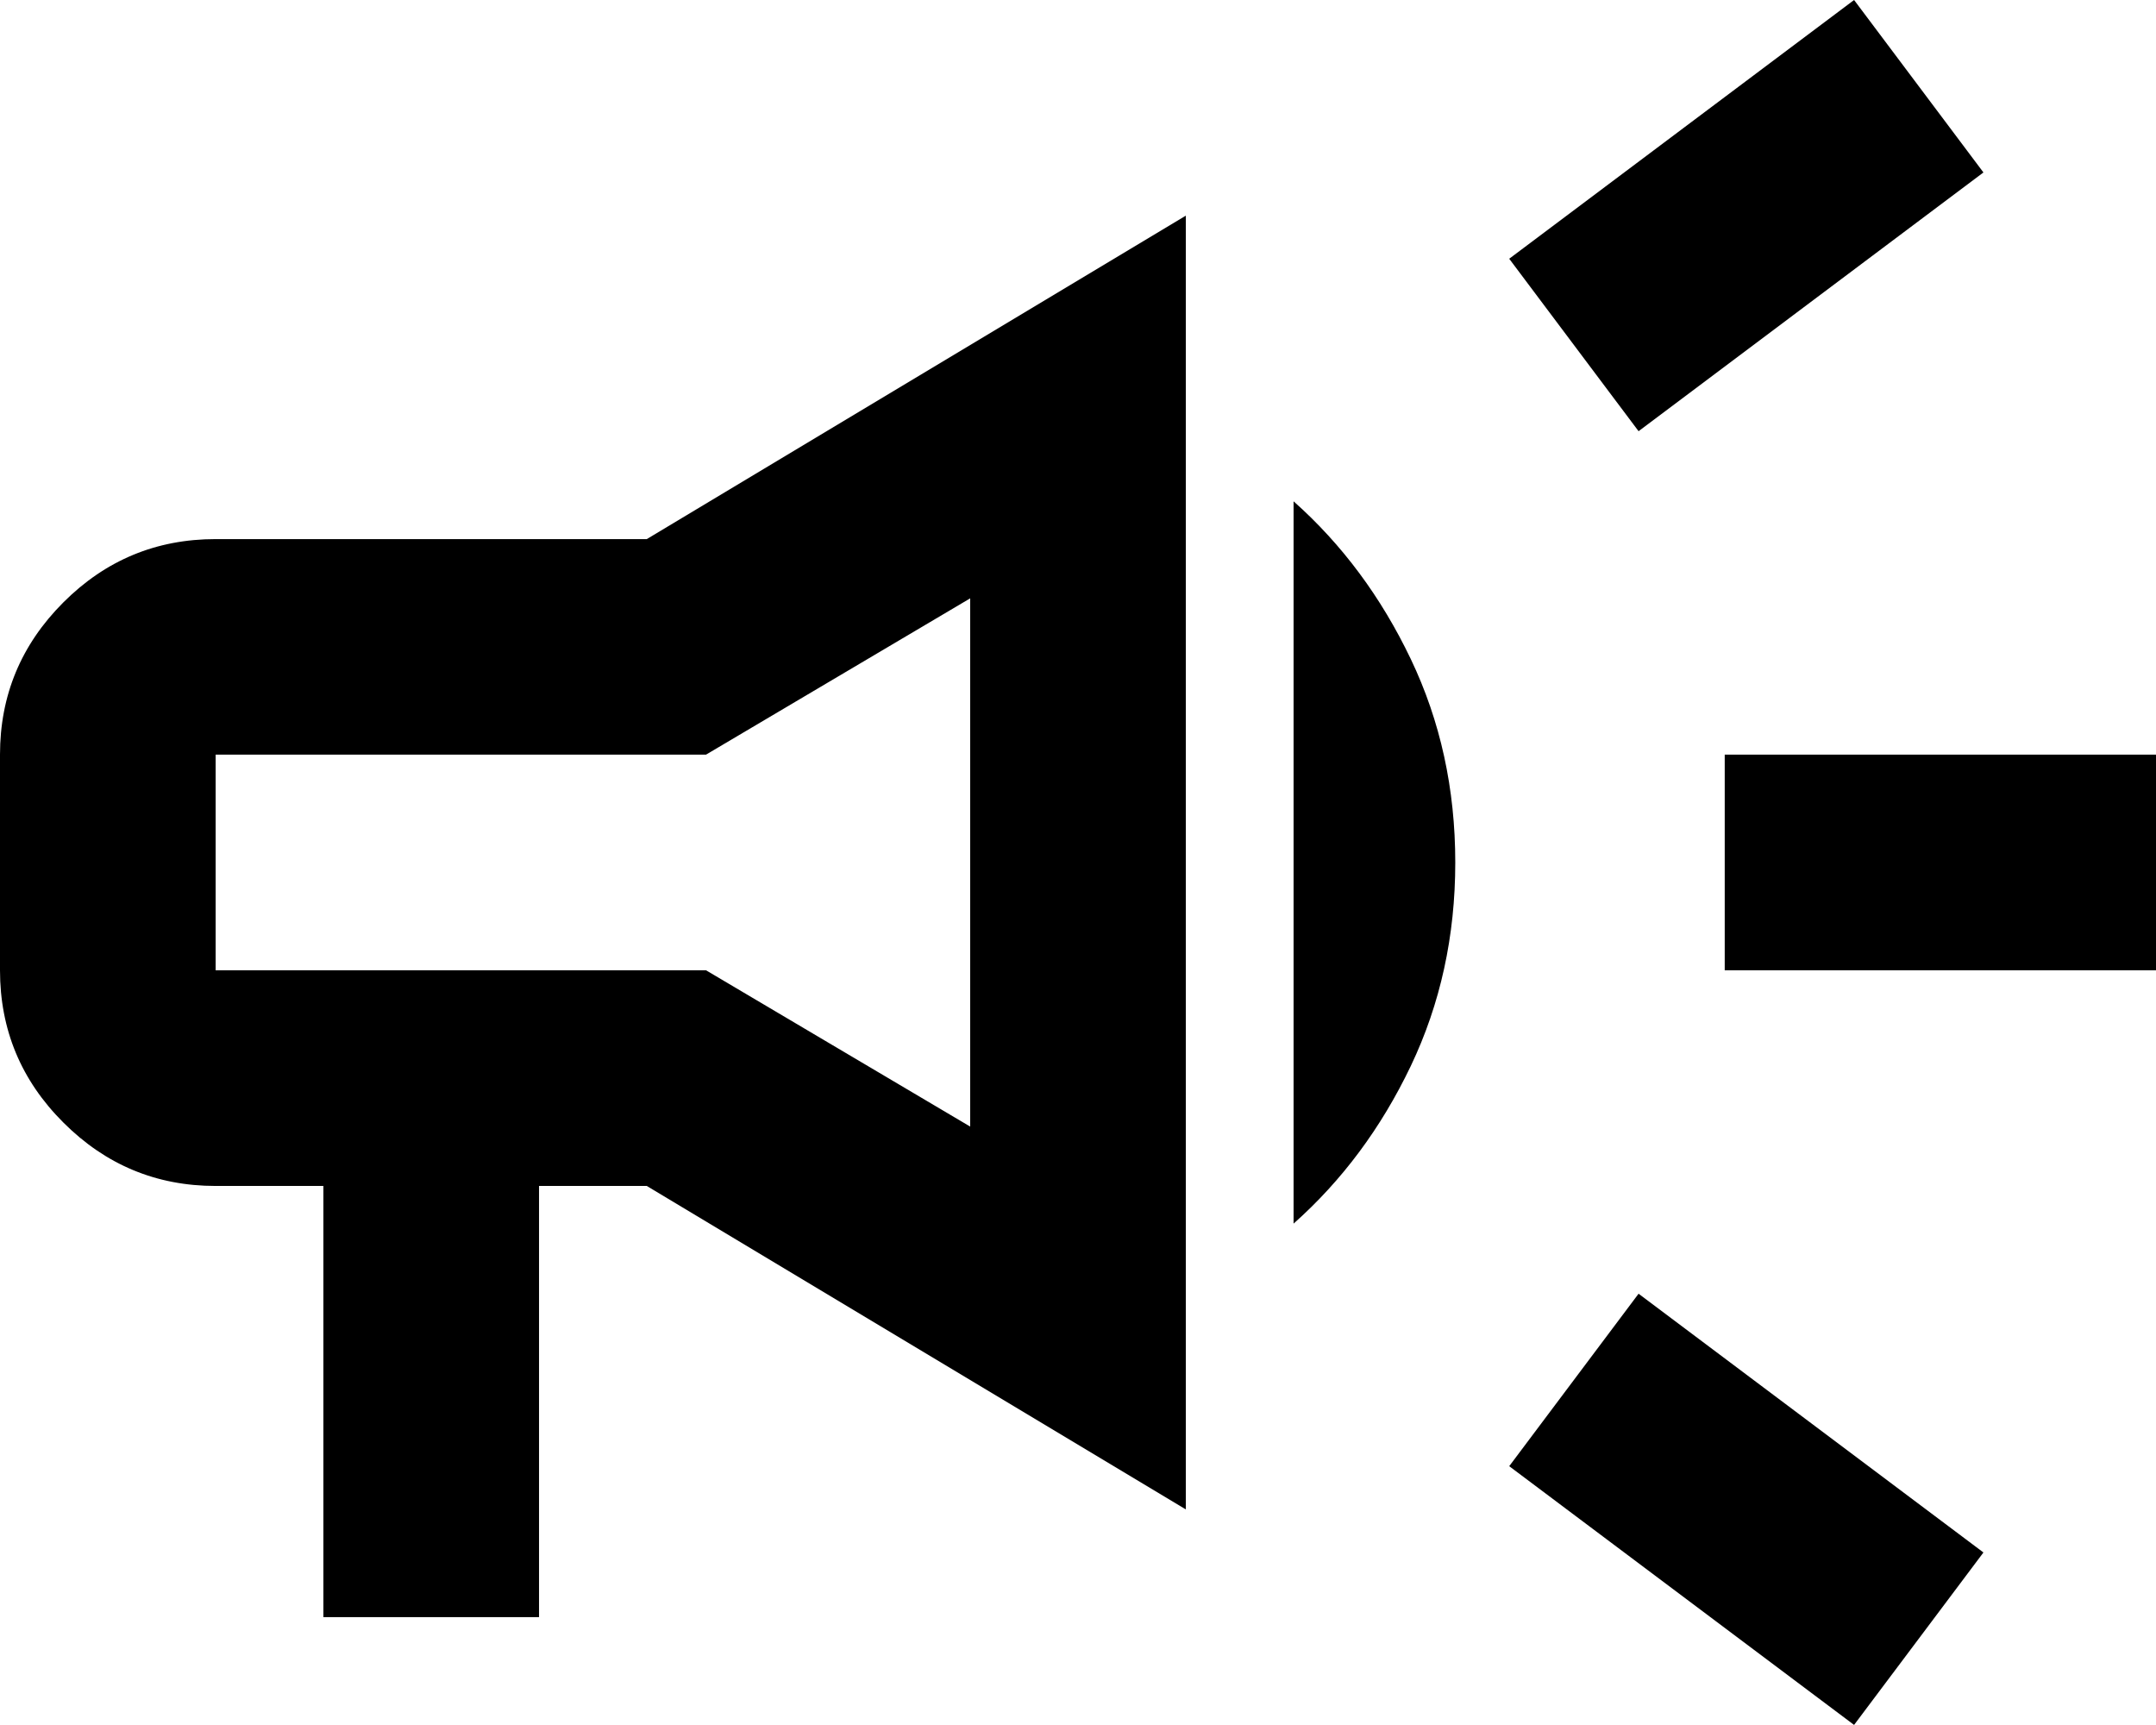
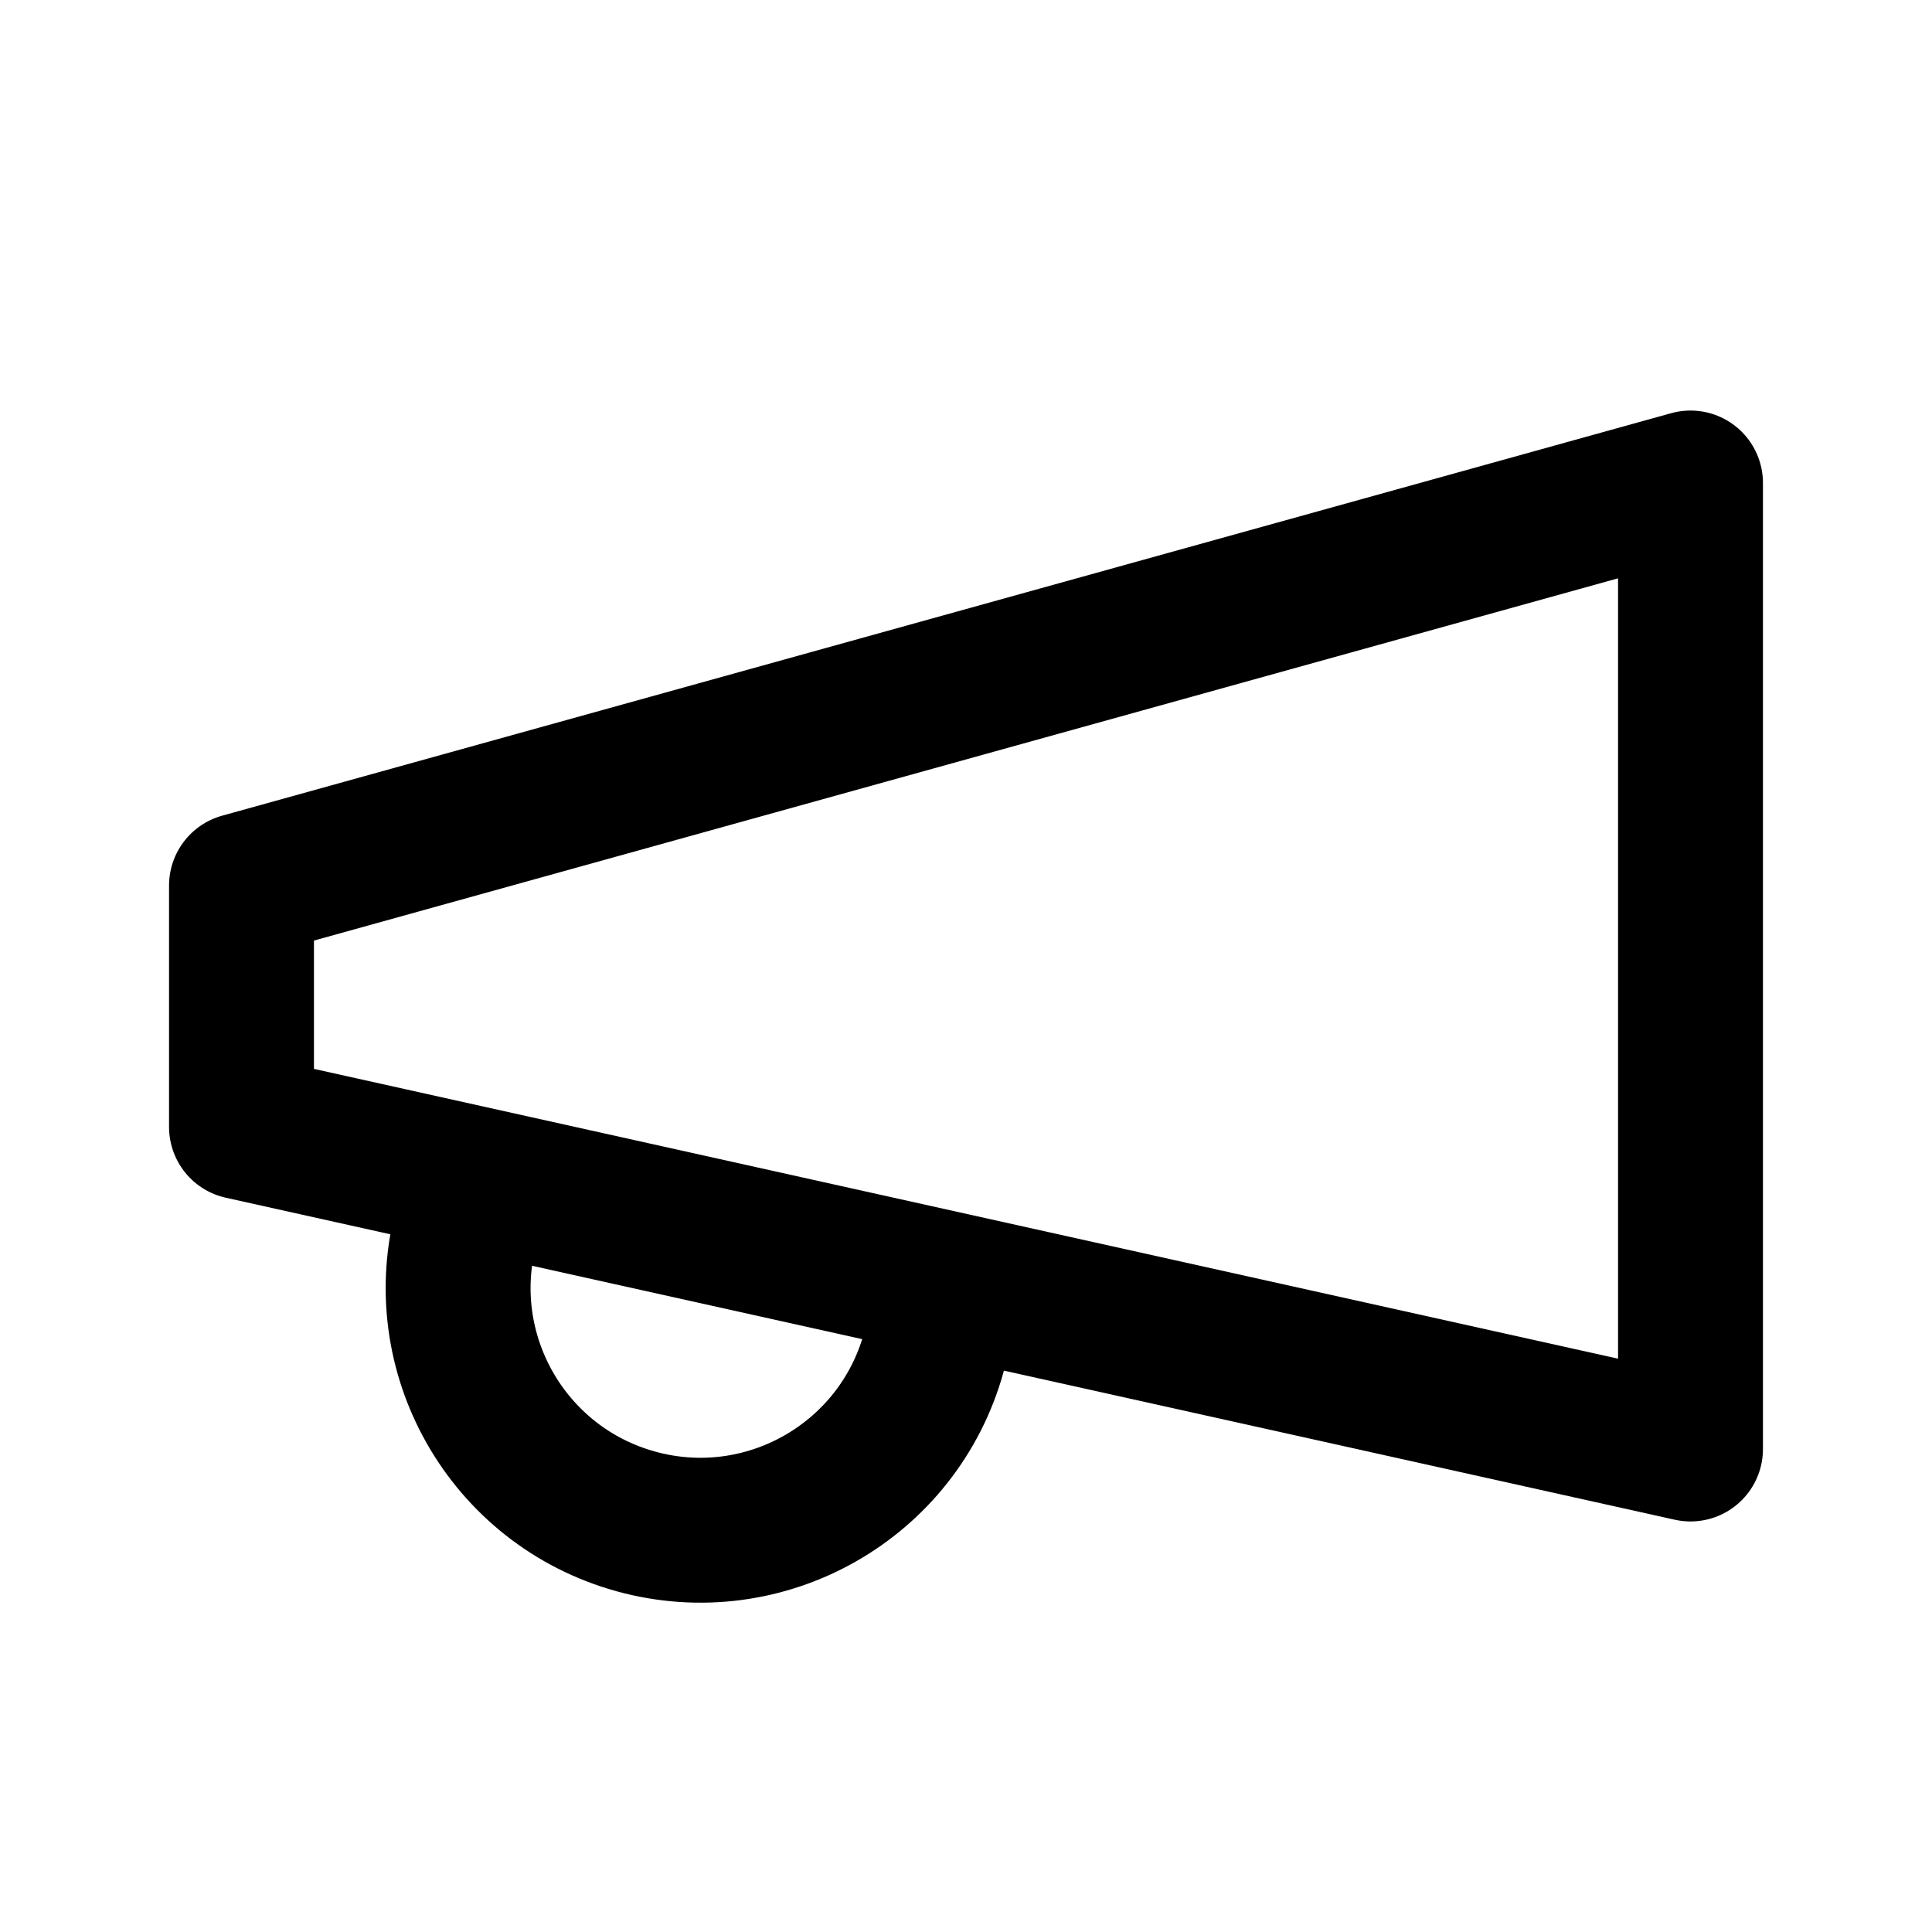
- <svg xmlns="http://www.w3.org/2000/svg" preserveAspectRatio="none" overflow="visible" style="display: block;" width="16.667" height="13.333" viewBox="0 0 16.667 13.333" fill="none">
-   <g id="Container">
-     <path id="Icon" d="M13.333 7.5V5.833H16.667V7.5H13.333V7.5M14.333 13.333L11.667 11.333L12.667 10L15.333 12L14.333 13.333V13.333M12.667 3.333L11.667 2L14.333 0L15.333 1.333L12.667 3.333V3.333M2.5 12.5V9.167H1.667C1.208 9.167 0.816 9.003 0.49 8.677C0.163 8.351 0 7.958 0 7.5V5.833C0 5.375 0.163 4.983 0.49 4.656C0.816 4.33 1.208 4.167 1.667 4.167H5L9.167 1.667V11.667L5 9.167H4.167V12.5H2.5V12.5M7.5 8.708V4.625L5.458 5.833H1.667V5.833V5.833V7.5V7.5V7.5H5.458L7.5 8.708V8.708M10 9.458V3.875C10.375 4.208 10.677 4.615 10.906 5.094C11.135 5.573 11.25 6.097 11.25 6.667C11.25 7.236 11.135 7.76 10.906 8.24C10.677 8.719 10.375 9.125 10 9.458V9.458M4.583 6.667V6.667V6.667V6.667V6.667V6.667V6.667V6.667V6.667V6.667V6.667V6.667" fill="currentColor" />
-   </g>
+ <svg xmlns="http://www.w3.org/2000/svg" width="20" height="20" viewBox="0 0 24 24" fill="none" stroke="currentColor" stroke-width="1.8" stroke-linecap="round" stroke-linejoin="round">
+   <path d="M3 11 L21 6 V18 L3 14 Z" />
+   <path d="M11.6 16.8 a3 3 0 1 1 -5.8 -1.6" />
</svg>
